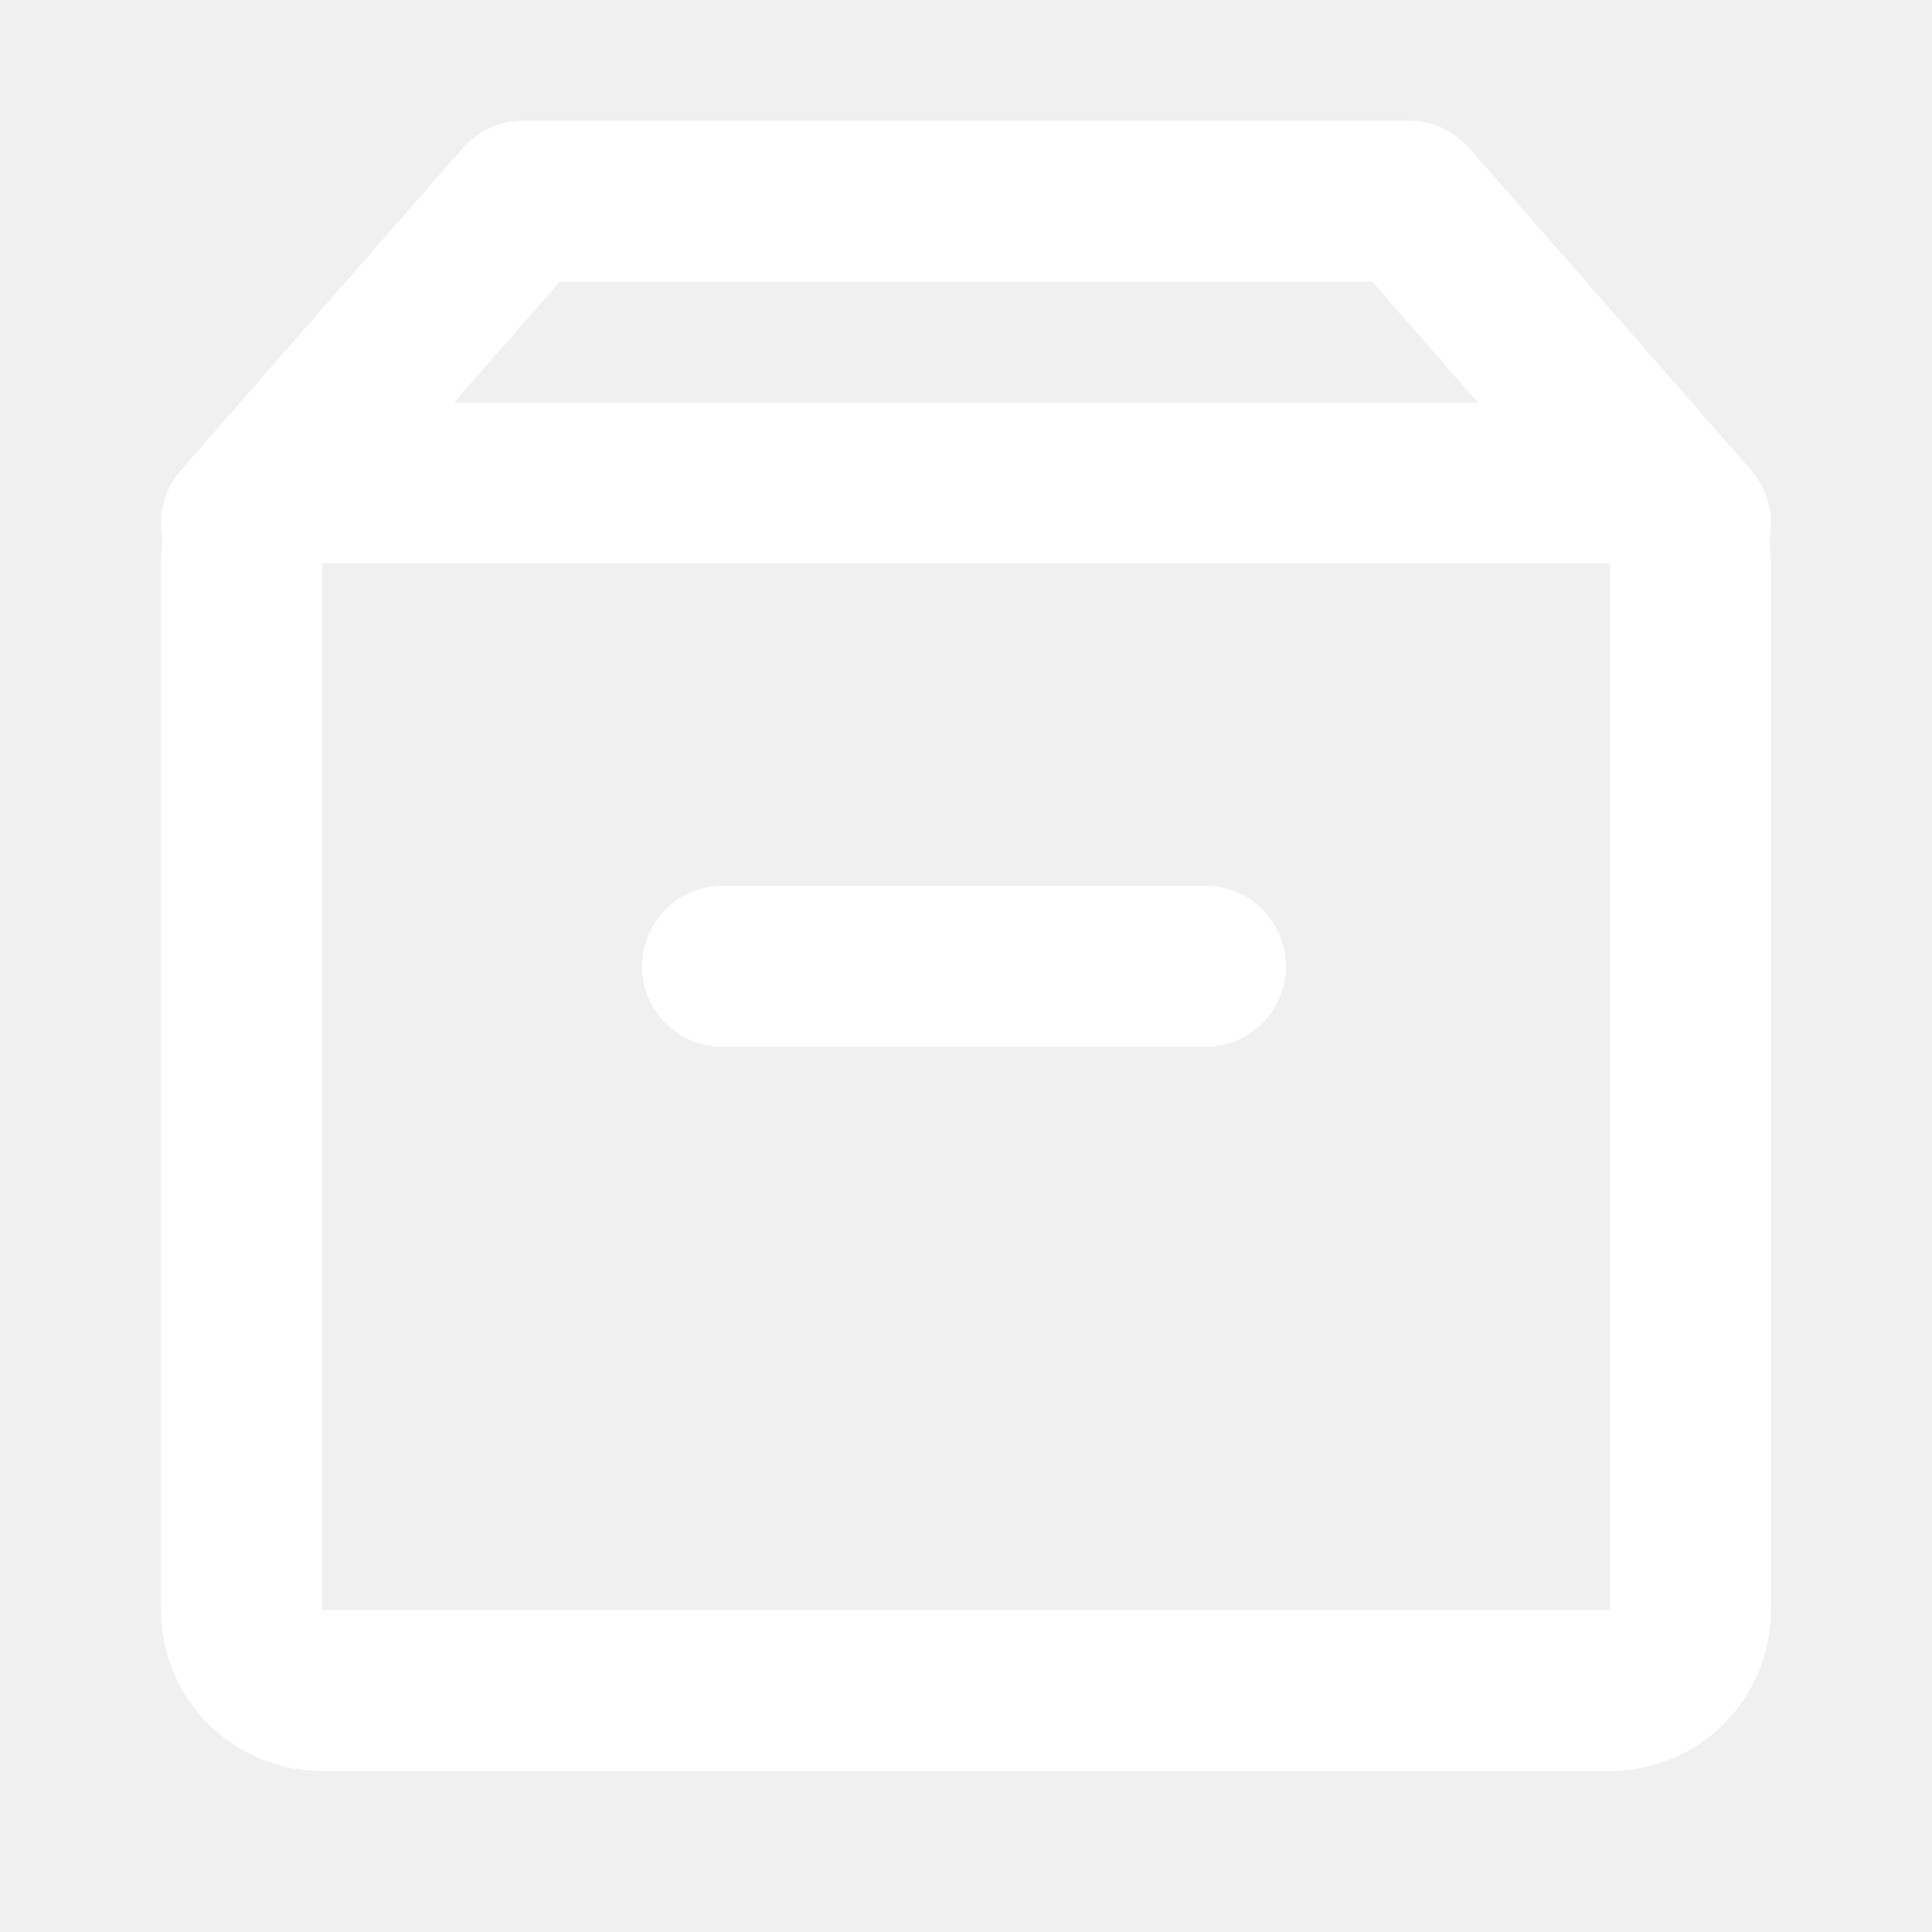
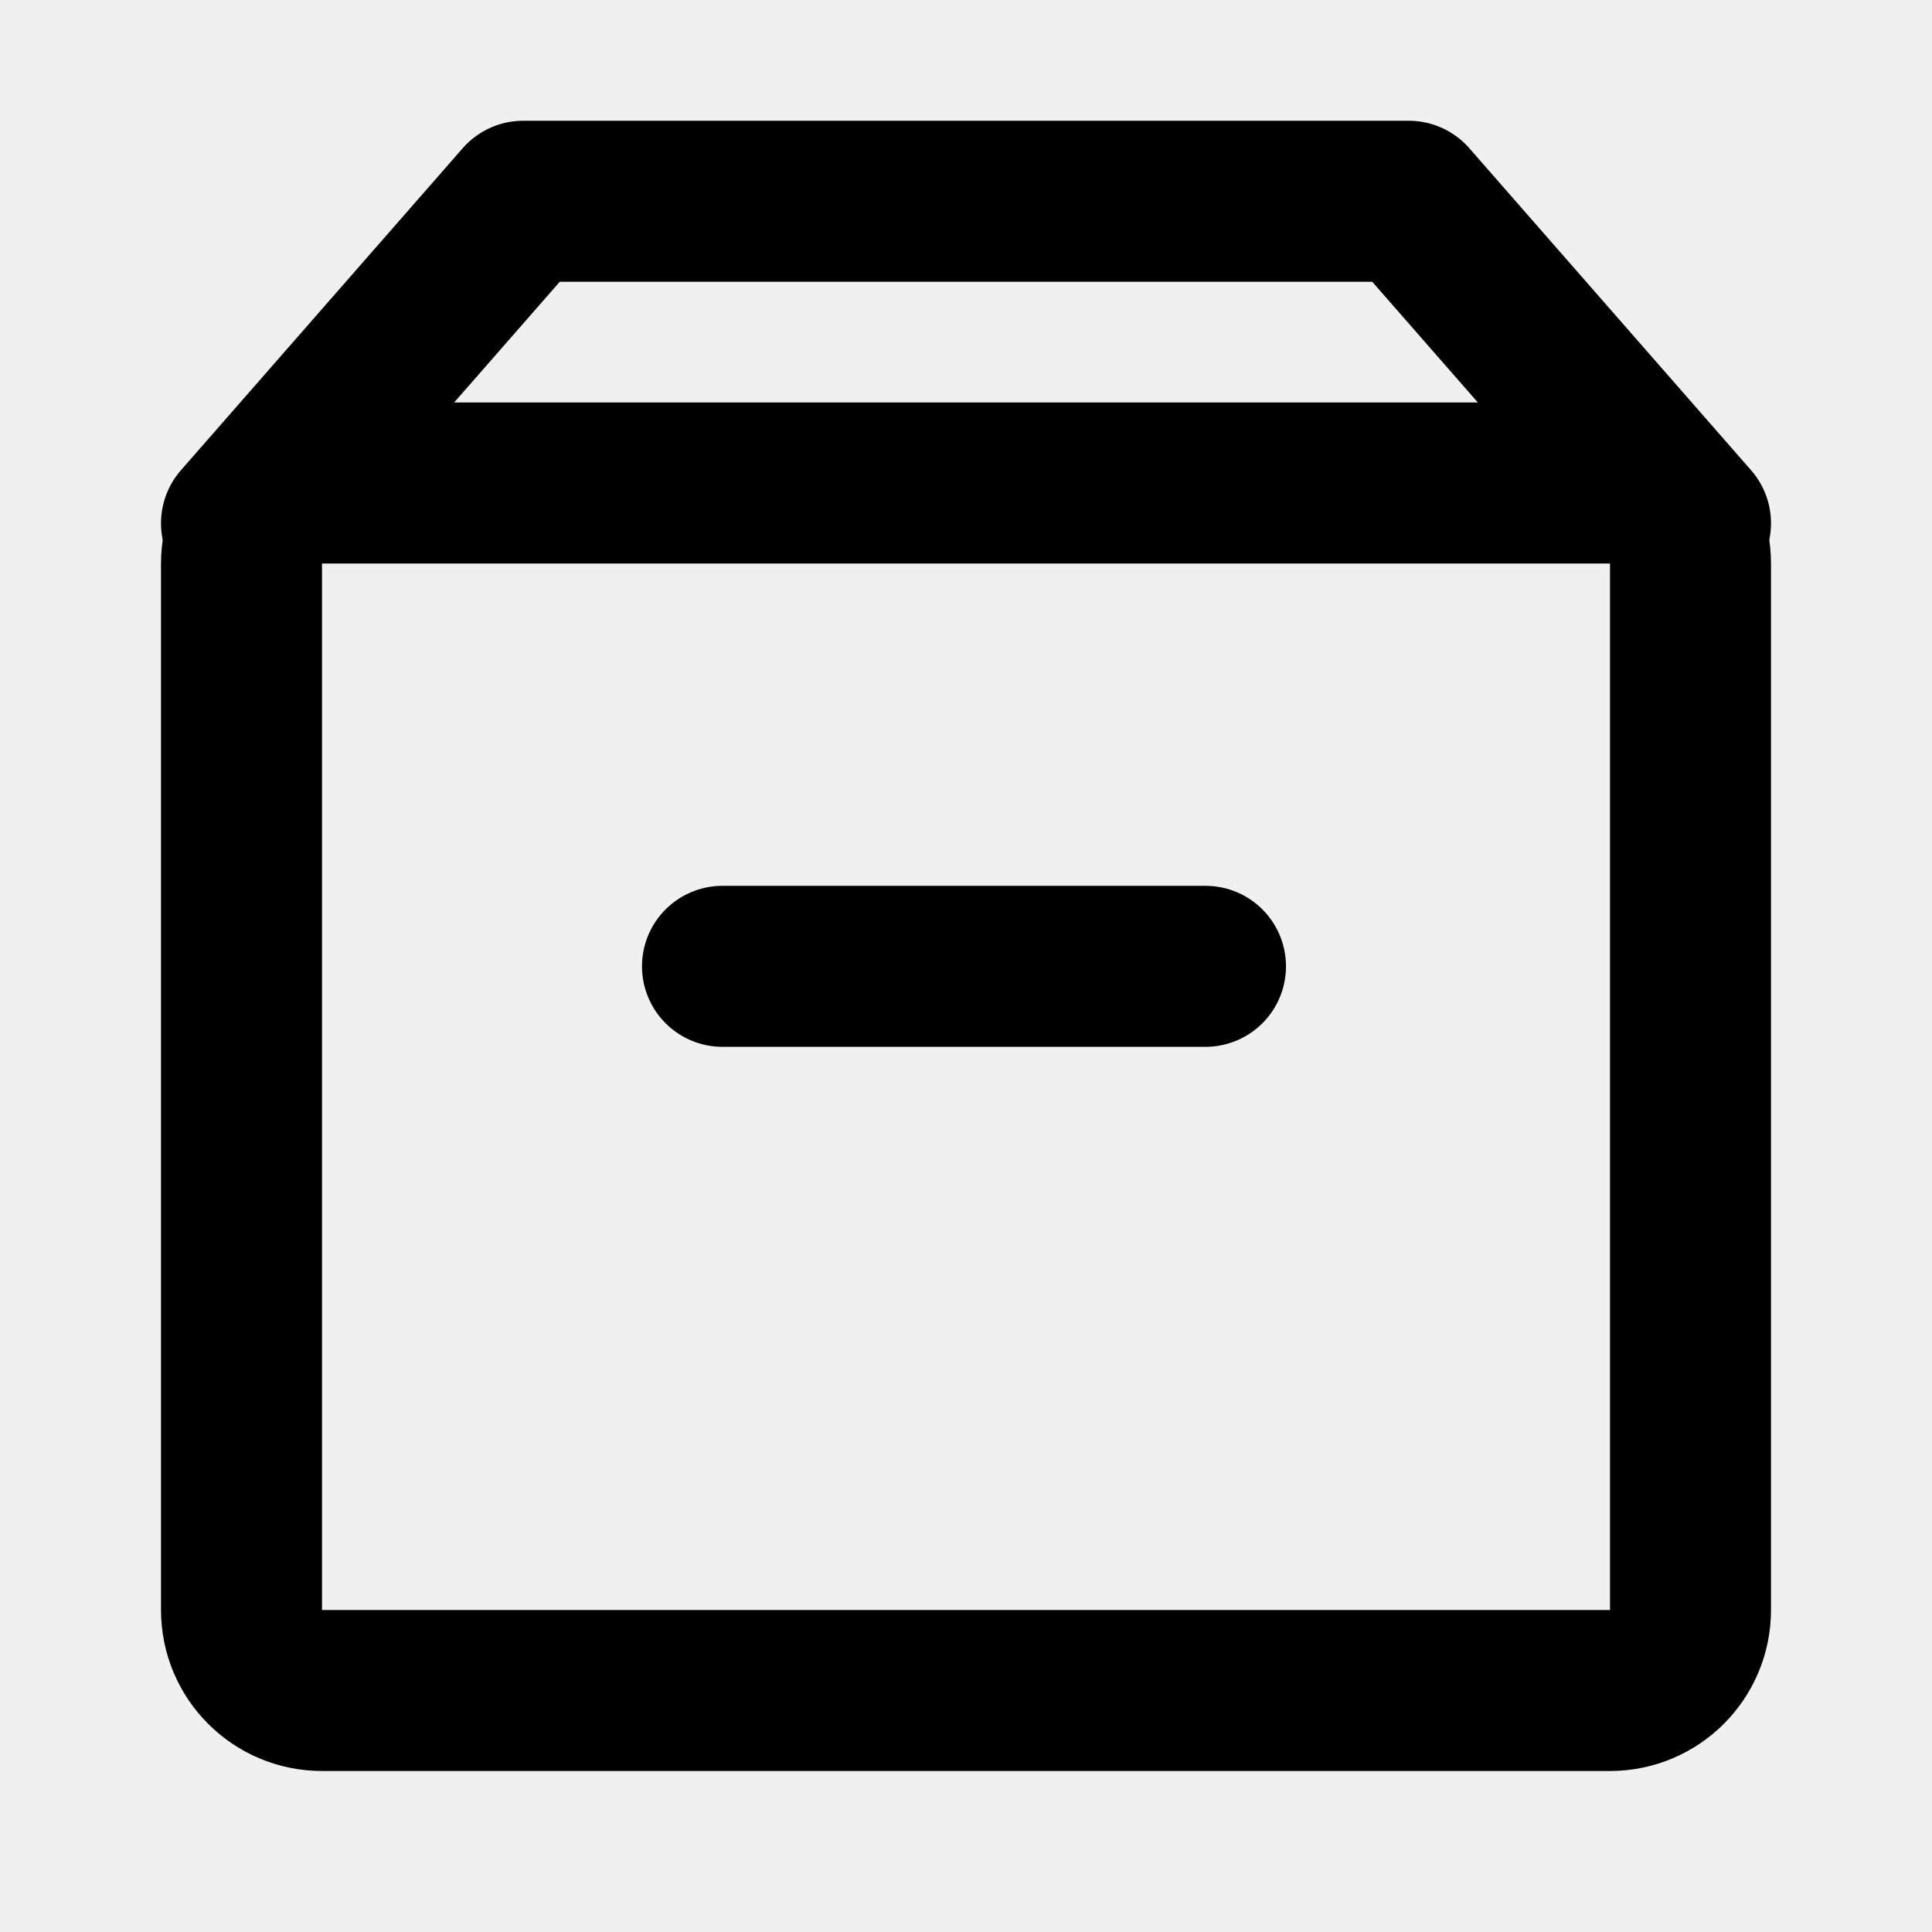
<svg xmlns="http://www.w3.org/2000/svg" width="32" height="32" viewBox="0 0 48 48" fill="none">
-   <rect x="6" y="12" width="36" height="30" rx="2" fill="none" stroke="#ffffff" stroke-width="4" stroke-linejoin="round" />
-   <path d="M17.95 24.008L29.95 24.008" stroke="#ffffff" stroke-width="4" stroke-linecap="round" stroke-linejoin="round" />
-   <path d="M6 13L13 5H35L42 13" stroke="#ffffff" stroke-width="4" stroke-linecap="round" stroke-linejoin="round" />
+   <rect x="6" y="12" width="36" height="30" rx="2" fill="none" stroke="currentColor" stroke-width="4" stroke-linejoin="round" />
+   <path d="M17.95 24.008L29.95 24.008" stroke="currentColor" stroke-width="4" stroke-linecap="round" stroke-linejoin="round" />
+   <path d="M6 13L13 5H35L42 13" stroke="currentColor" stroke-width="4" stroke-linecap="round" stroke-linejoin="round" />
</svg>
